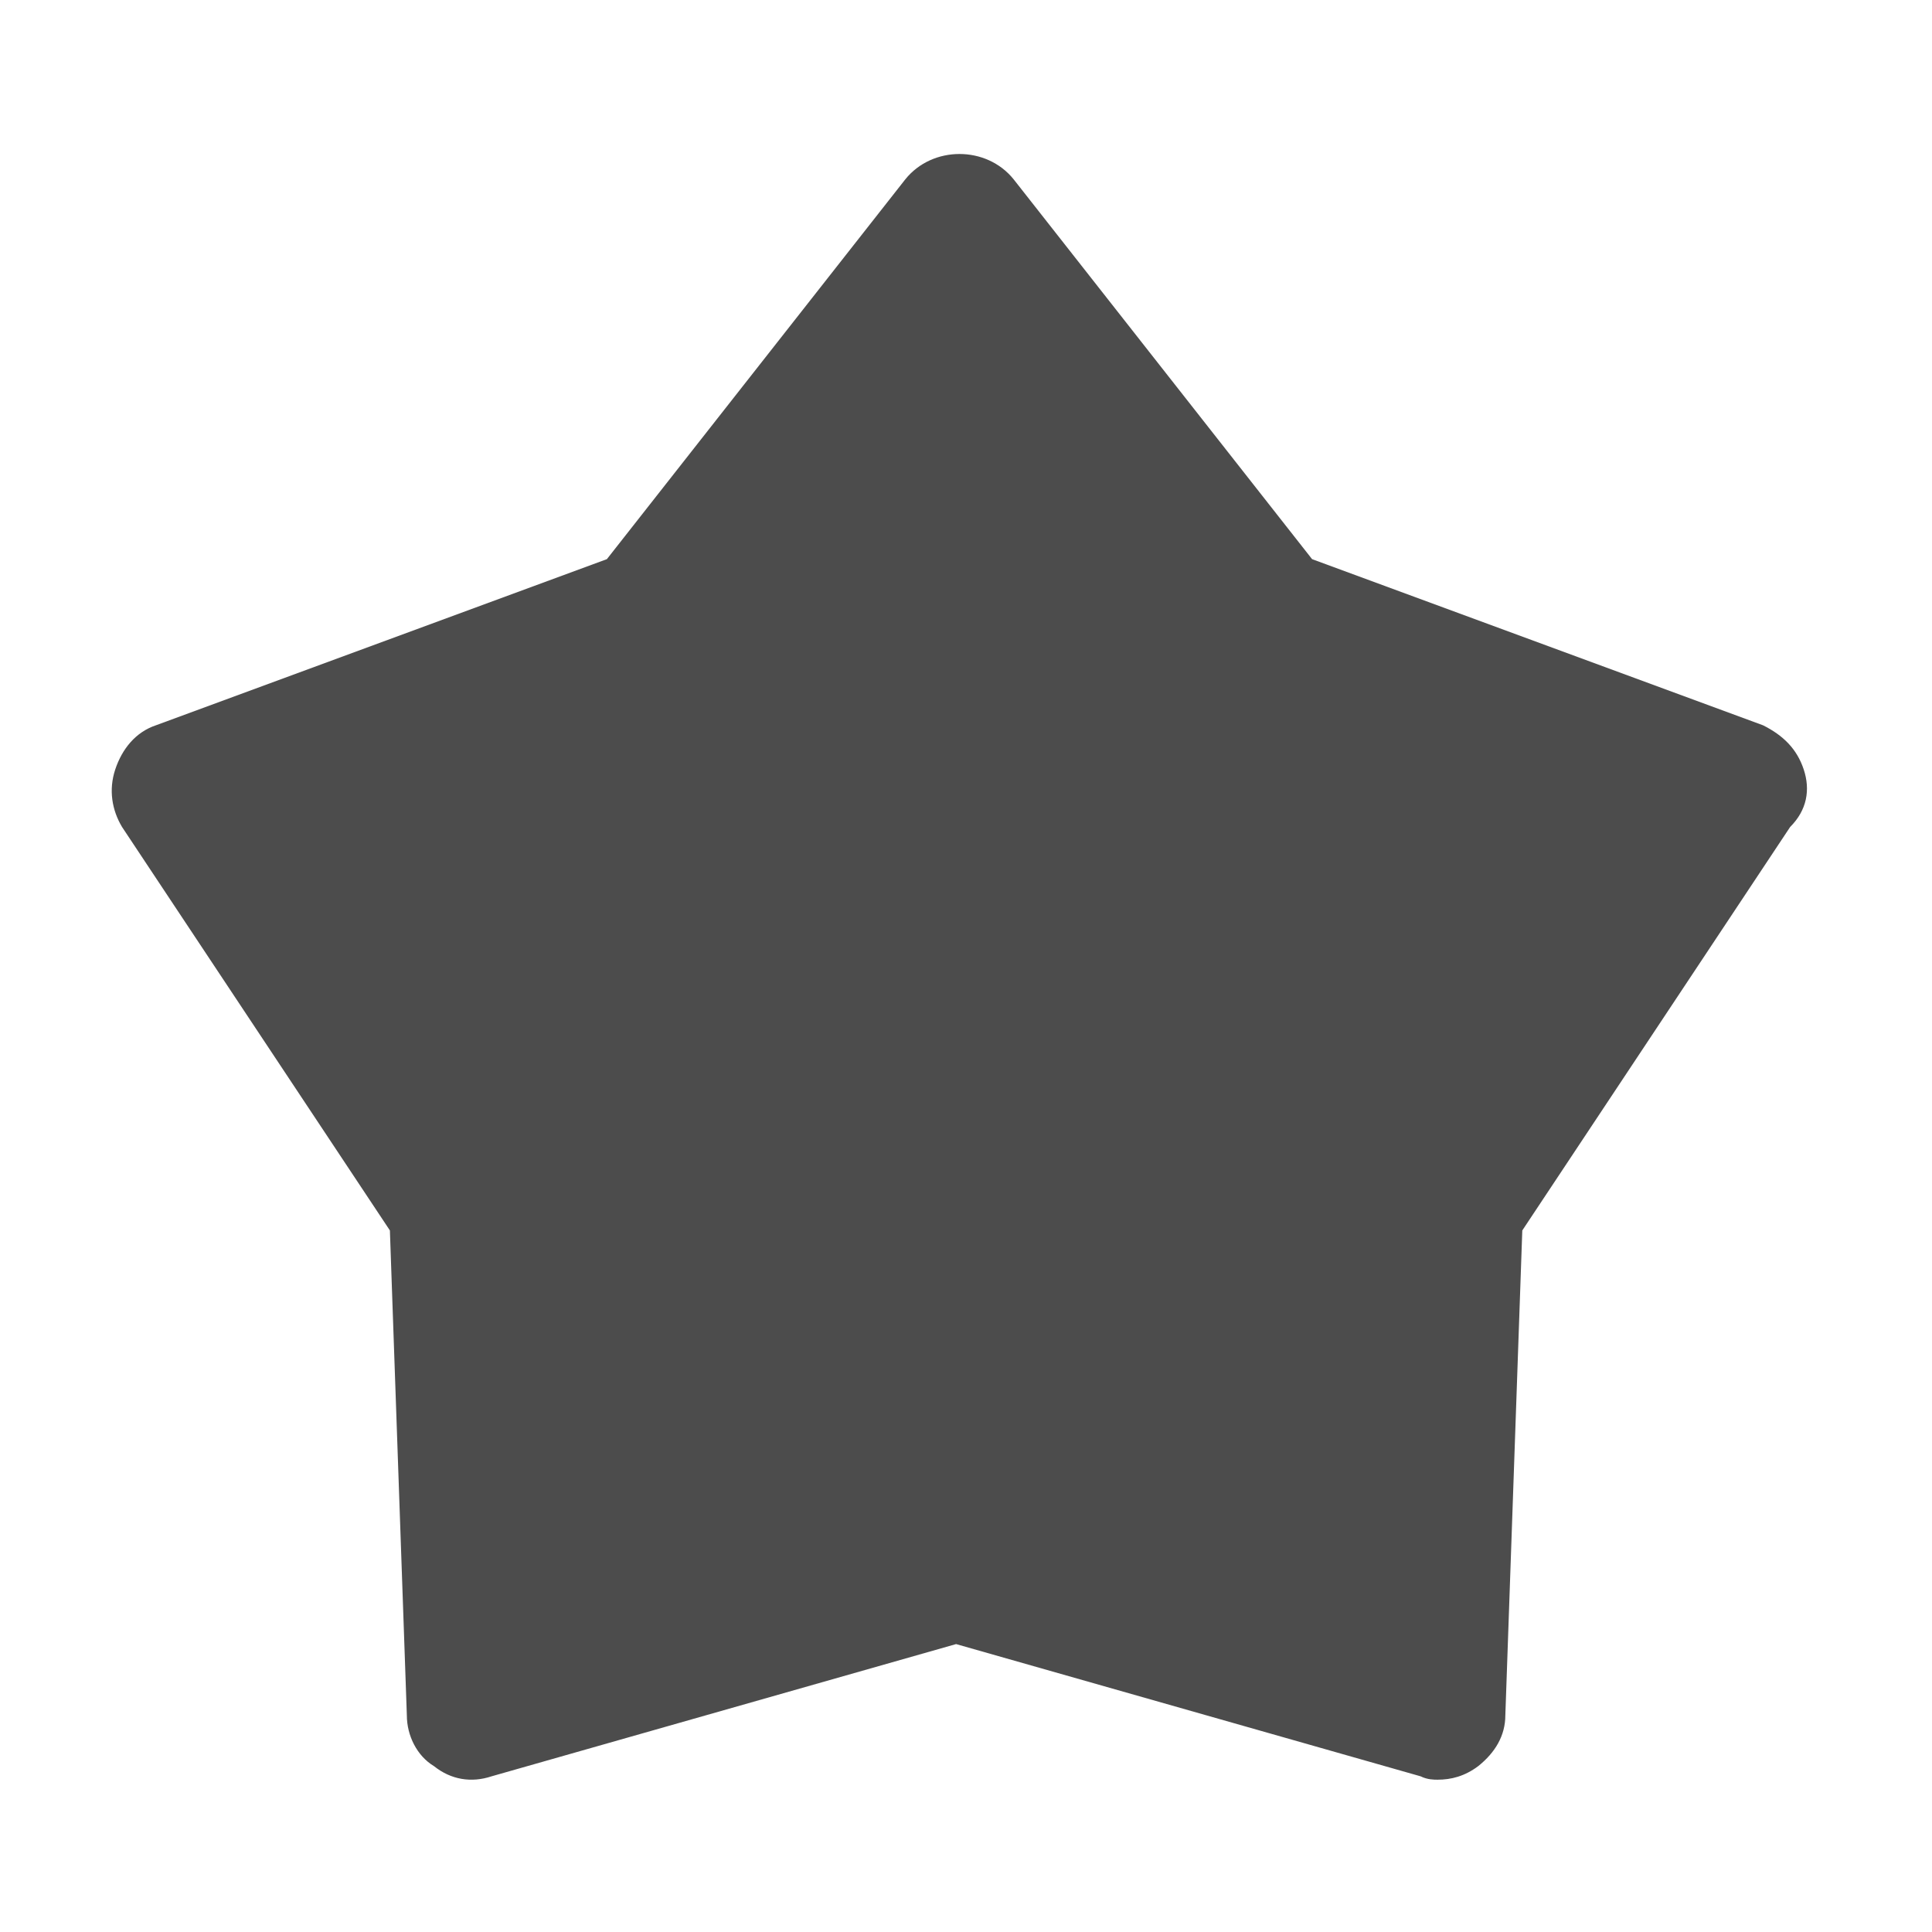
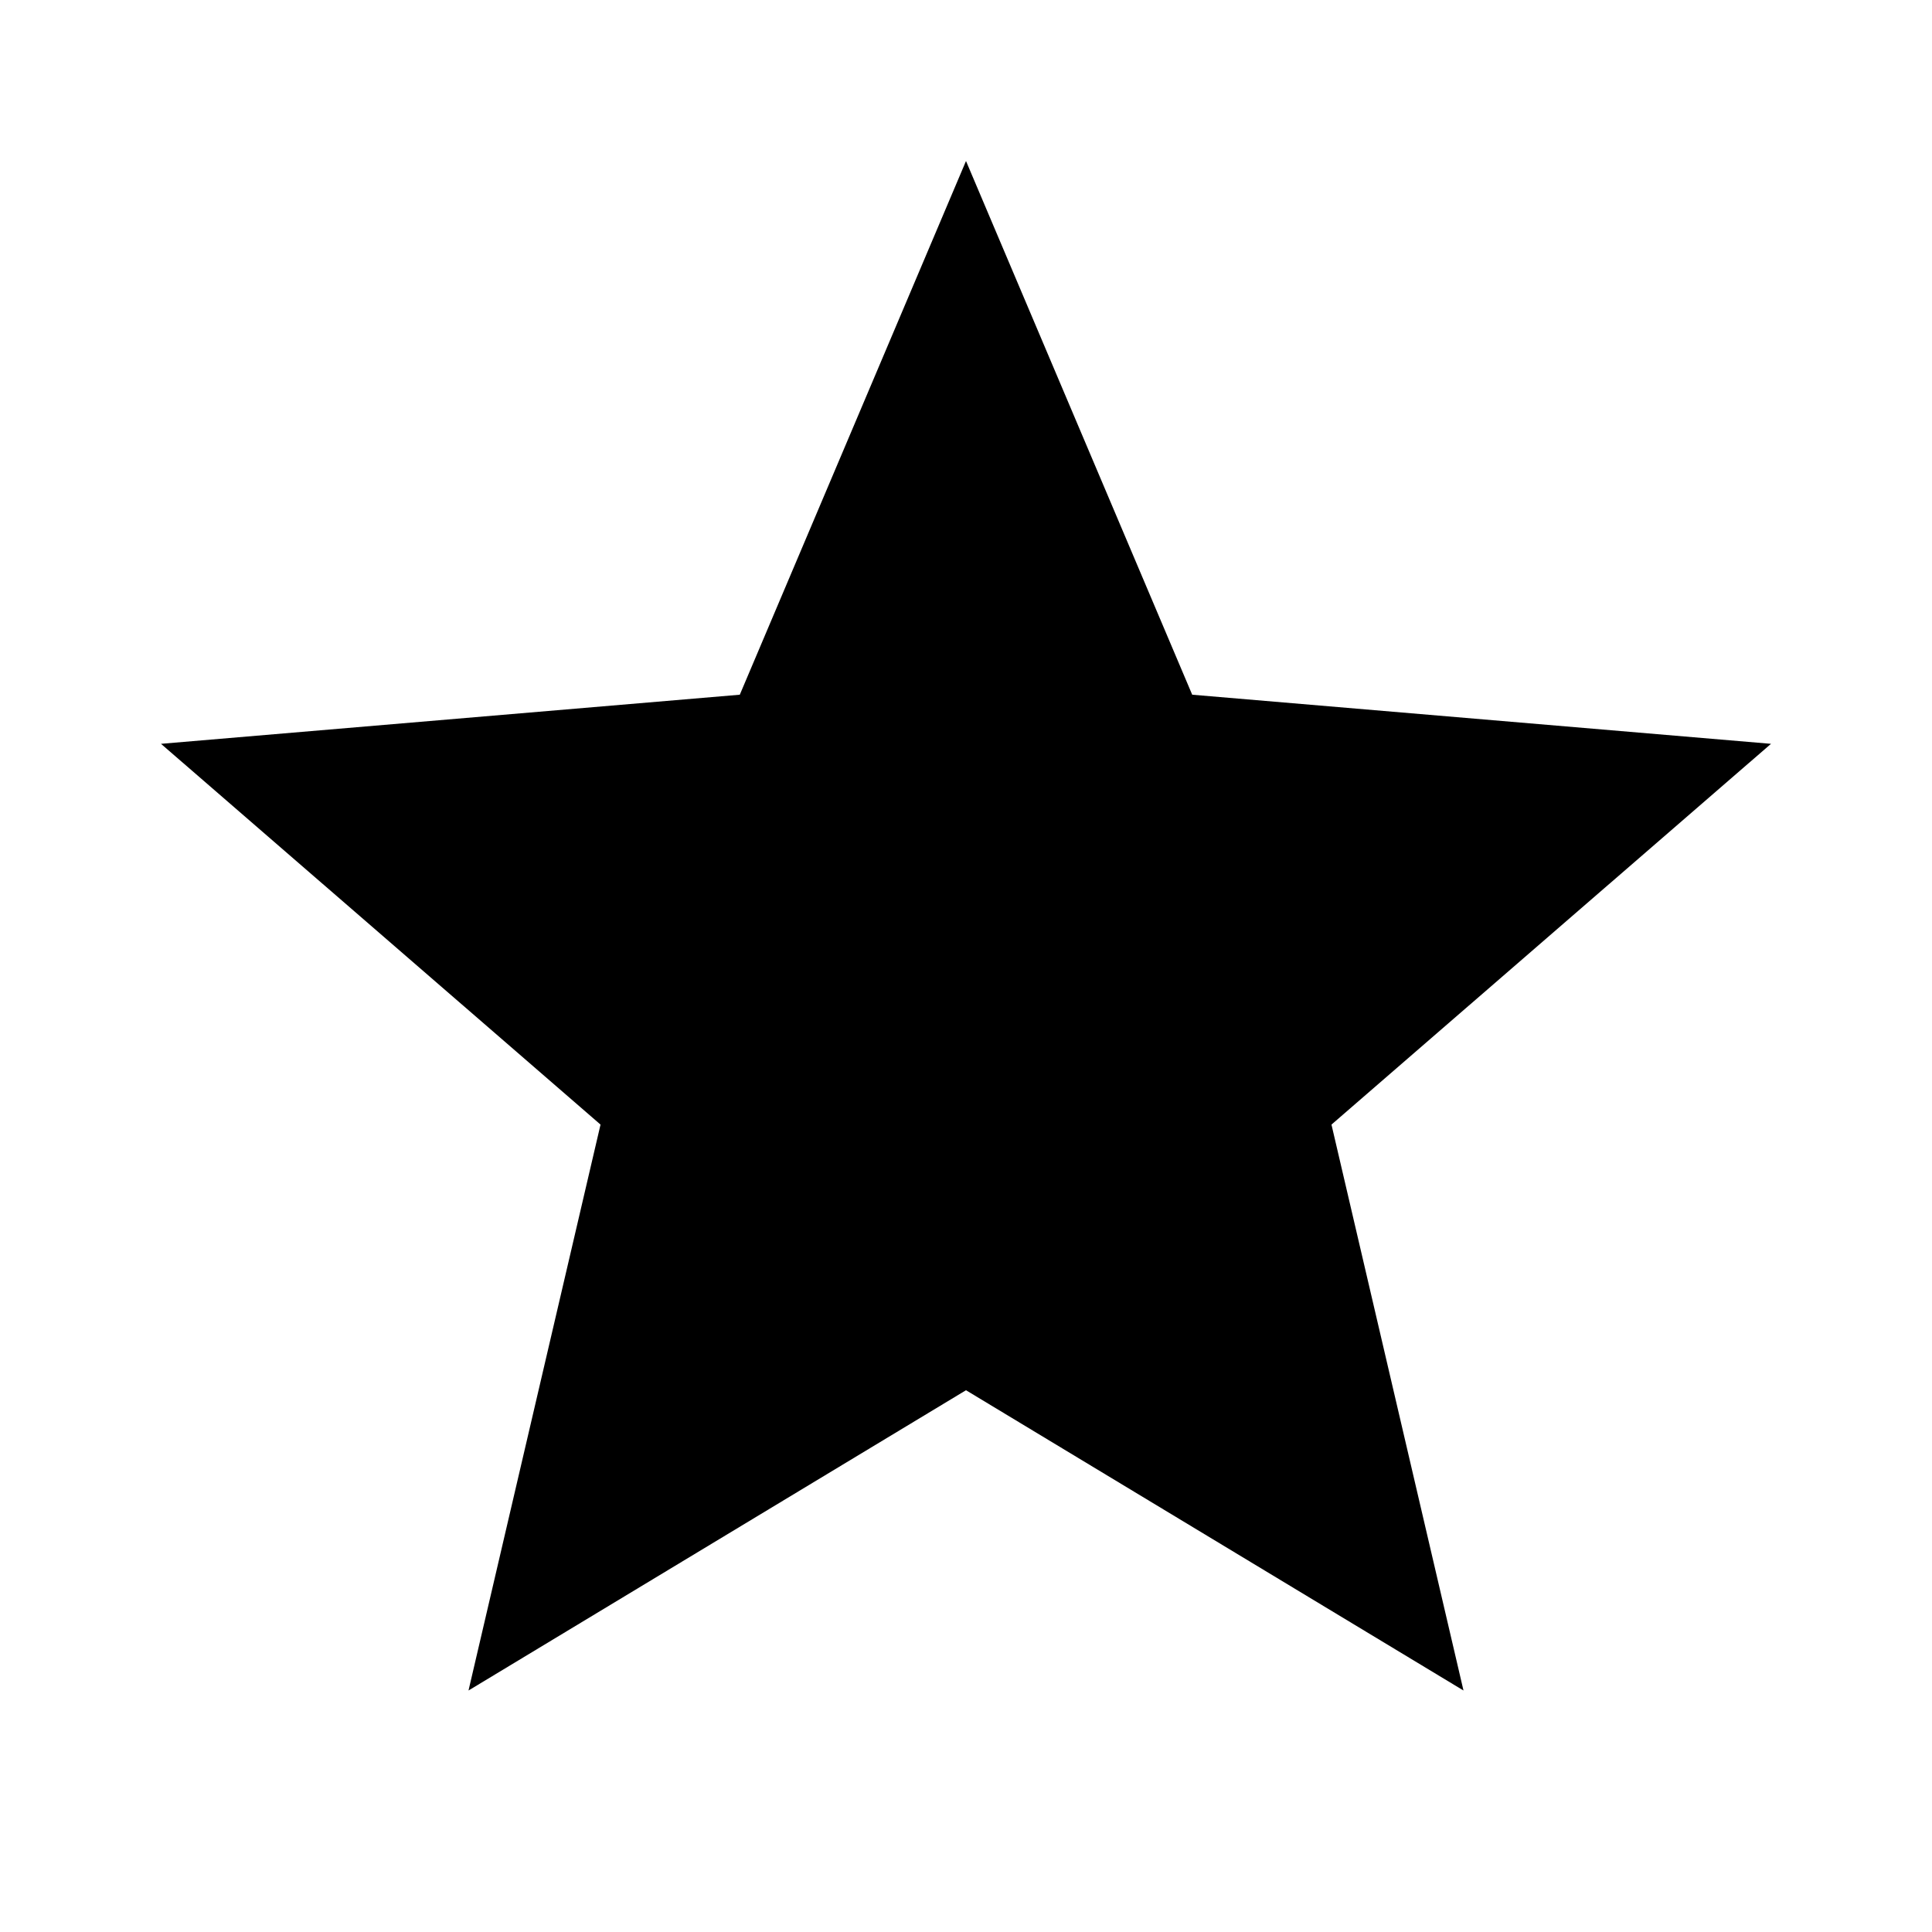
- <svg xmlns="http://www.w3.org/2000/svg" t="1768069000527" class="icon" viewBox="0 0 1042 1024" version="1.1" p-id="6639" width="200" height="200">
-   <path d="M972.8 405.943c-3.657-10.971-10.971-18.286-21.943-23.771L707.657 292.571 546.743 87.771c-14.629-18.286-43.886-18.286-58.514 0L327.314 292.571 84.114 382.171c-10.971 3.657-18.286 12.8-21.943 23.771-3.657 10.971-1.829 21.943 3.657 31.086l144.457 217.6 9.143 261.486c0 10.971 5.486 21.943 14.629 27.429 9.143 7.314 20.114 9.143 31.086 5.486L515.657 877.714l250.514 71.314c3.657 1.829 7.314 1.829 9.143 1.829 7.314 0 14.629-1.829 21.943-7.314 9.143-7.314 14.629-16.457 14.629-27.429l9.143-261.486 144.457-217.6c9.143-9.143 10.971-20.114 7.314-31.086z" fill="#4C4C4C" p-id="6640" />
+ <svg xmlns="http://www.w3.org/2000/svg" width="24" height="24" viewBox="0 0 24 24">
+   <path d="M12 17.27L18.18 21l-1.64-7.03L22 9.24l-7.19-.61L12 2 9.19 8.63 2 9.24l5.46 4.73L5.82 21z" fill="currentColor" />
</svg>
